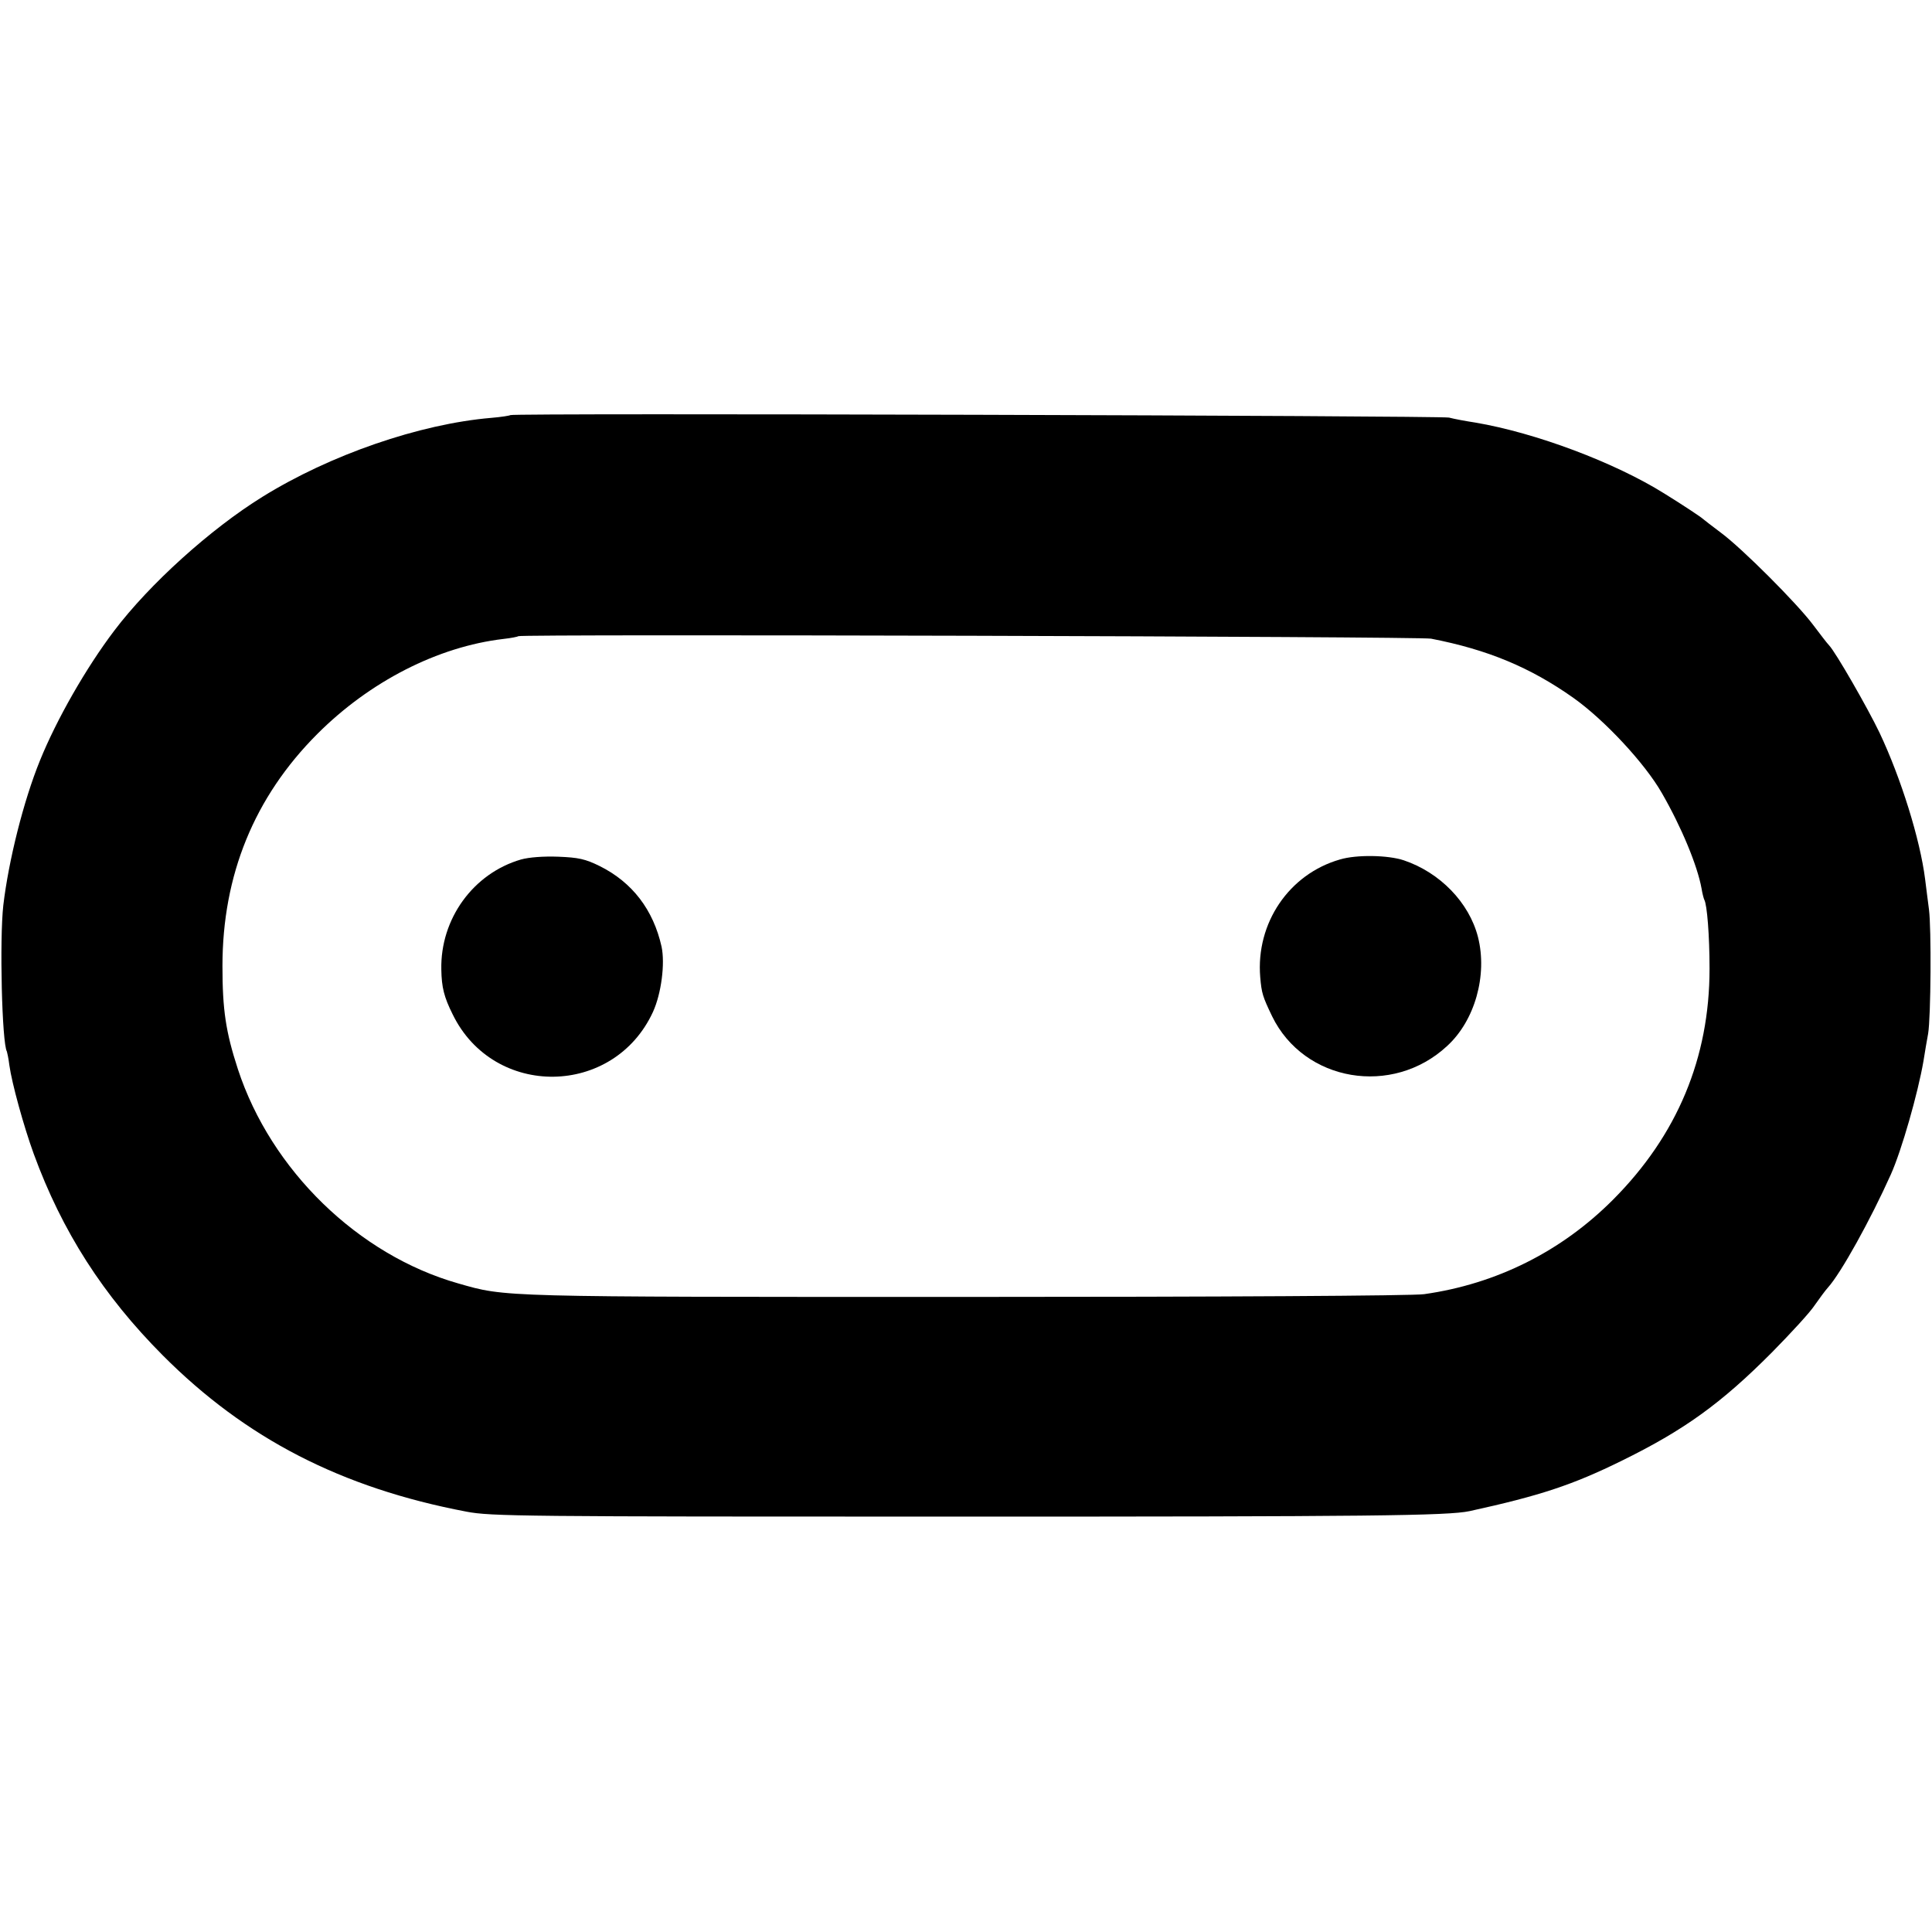
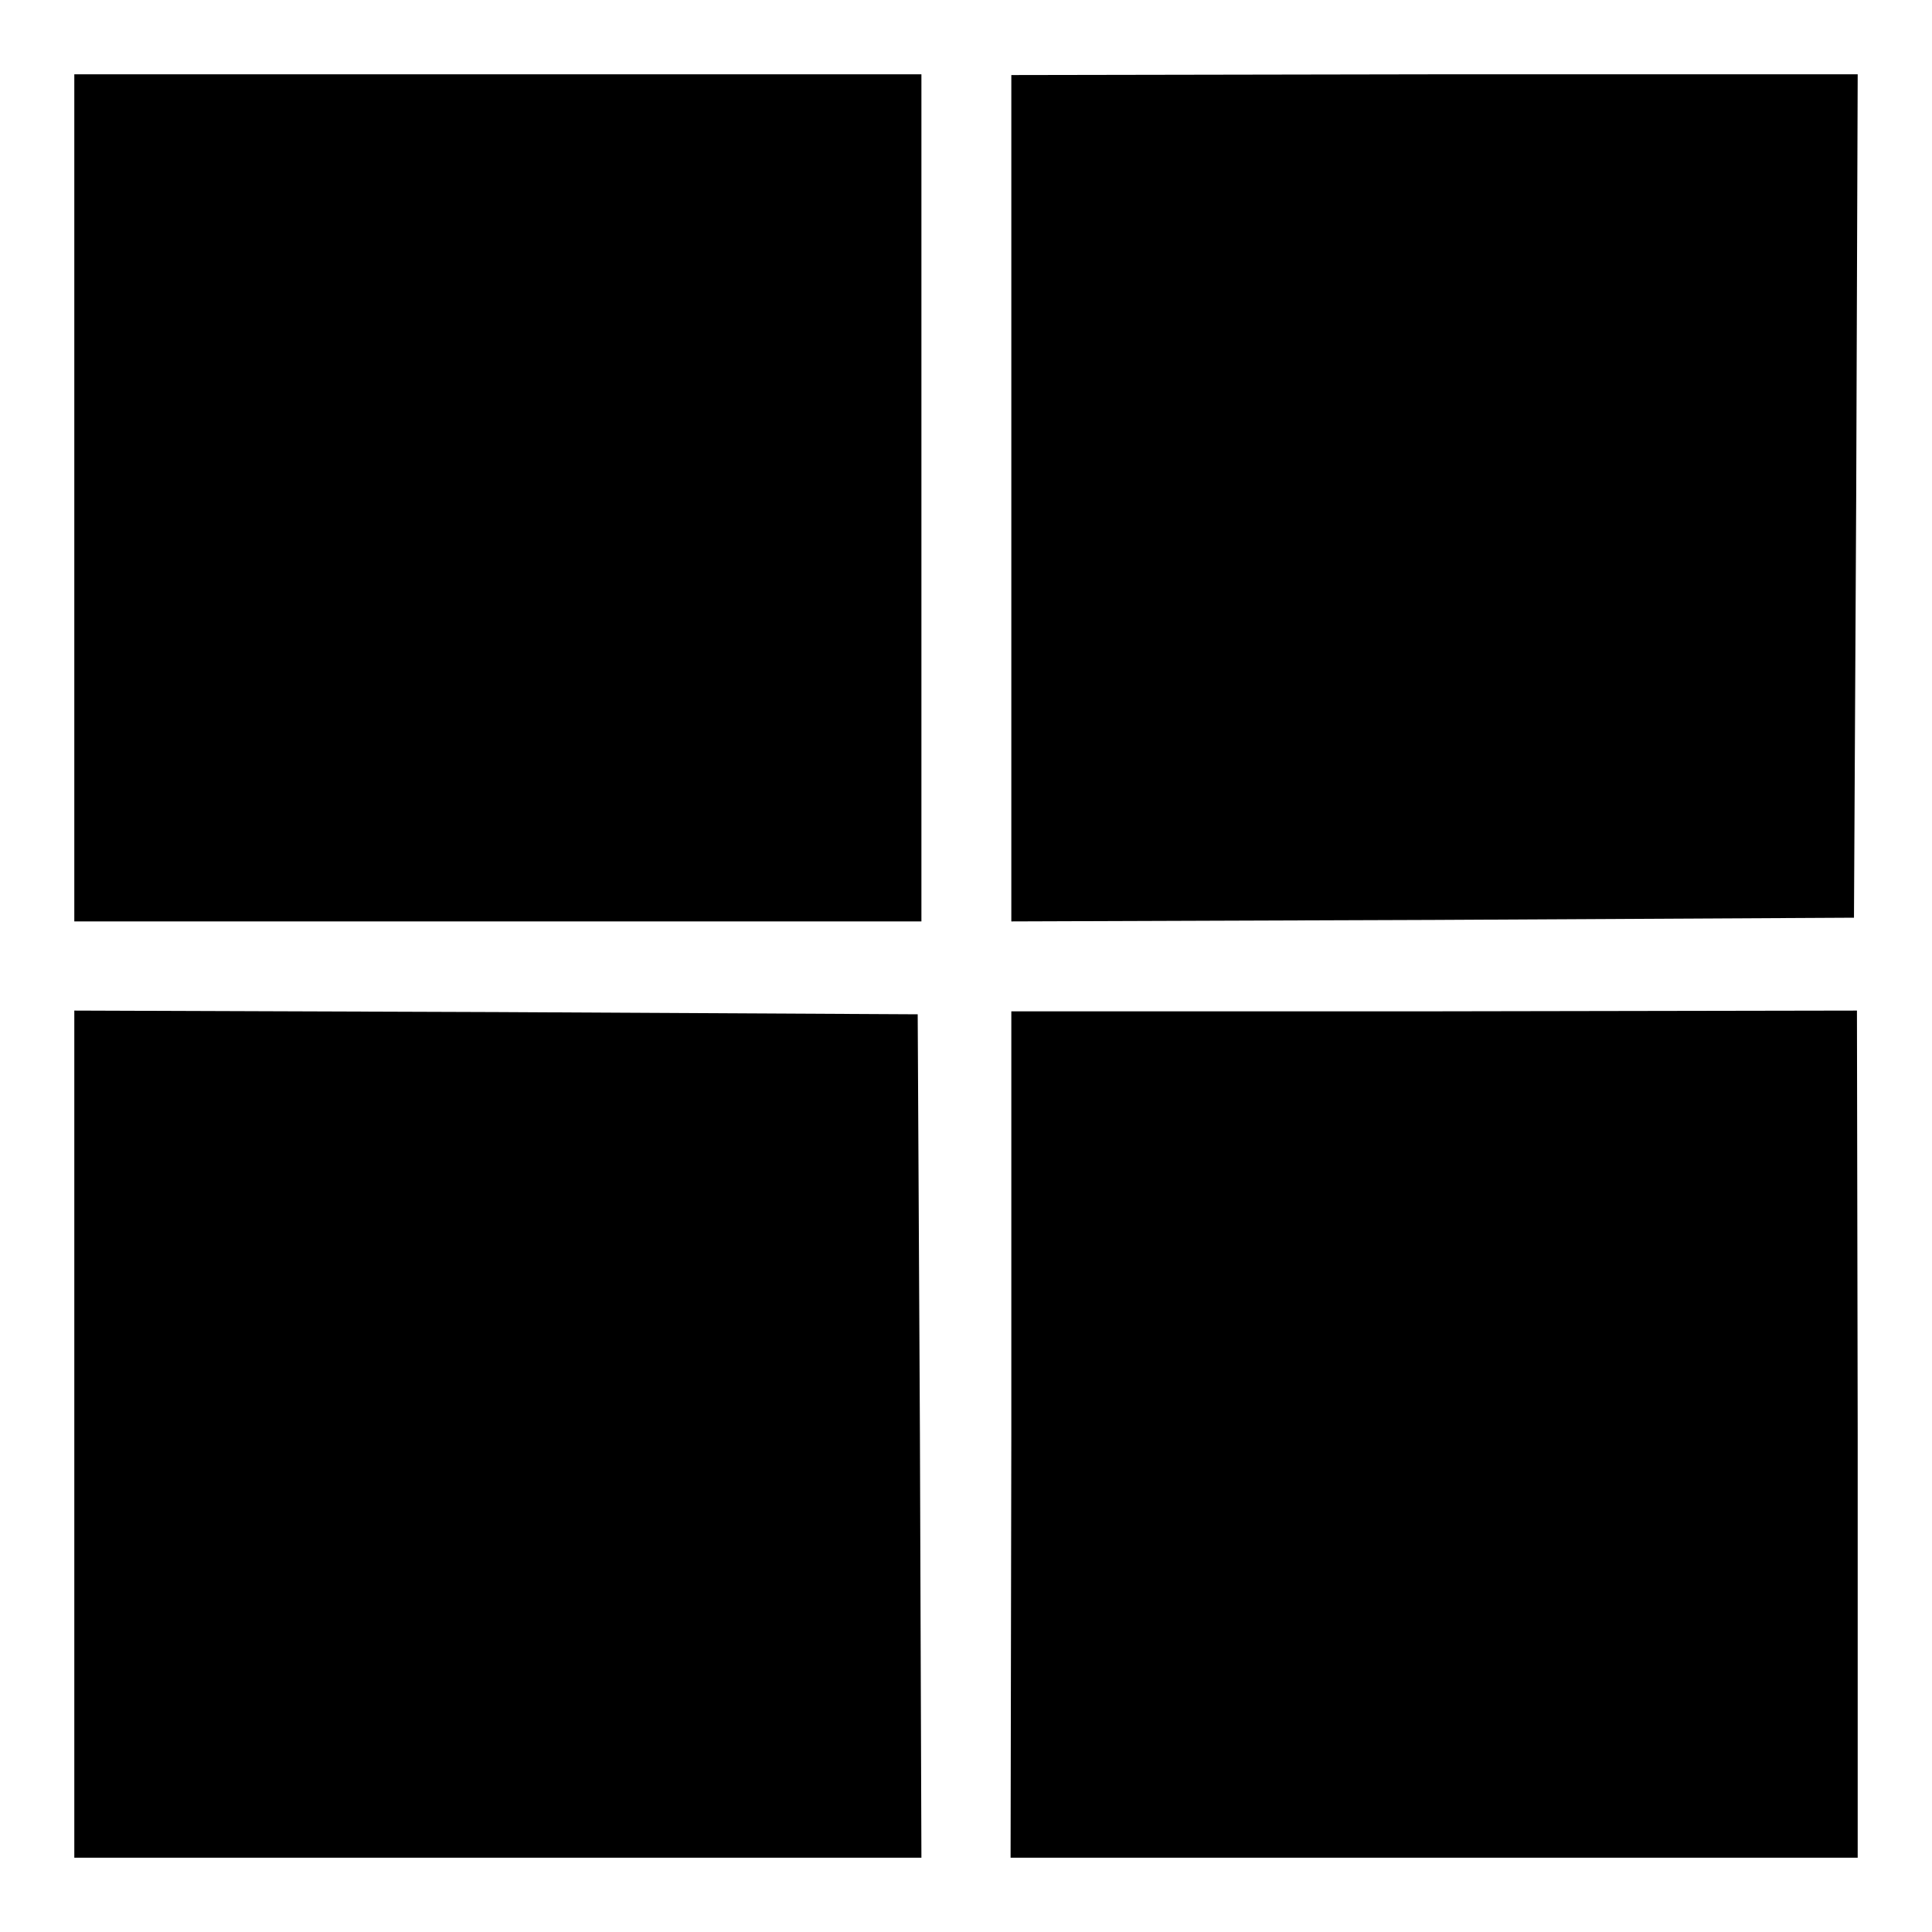
- <svg xmlns="http://www.w3.org/2000/svg" version="1.0" width="700pt" height="700pt" viewBox="0 0 700 700" preserveAspectRatio="xMidYMid meet">
-   <g transform="translate(0,700) scale(0.1,-0.1)" fill="#000000" stroke="none">
-     <path d="M1849 5496 c-2 -2 -33 -7 -69 -10 -260 -22 -584 -134 -829 -286 -189 -117 -410 -317 -537 -485 -103 -136 -209 -322 -269 -470 -60 -147 -114 -364 -133 -525 -14 -124 -5 -500 13 -530 1 -3 6 -25 9 -50 9 -65 52 -221 88 -320 103 -282 252 -514 468 -731 300 -301 647 -480 1100 -566 89 -17 197 -18 1780 -18 1495 0 1776 3 1855 20 256 56 373 95 550 182 226 111 360 207 545 393 69 70 139 146 155 171 17 24 38 53 48 64 47 52 154 245 228 410 39 87 98 294 118 410 5 33 13 78 17 100 10 61 12 382 3 450 -4 33 -11 83 -14 110 -18 143 -87 365 -165 530 -42 88 -159 292 -183 317 -7 7 -32 40 -57 73 -58 78 -259 279 -335 335 -33 25 -62 47 -65 50 -6 6 -69 48 -140 92 -179 112 -466 220 -685 257 -33 5 -76 13 -95 18 -36 7 -3393 17 -3401 9z m3336 -810 c206 -40 359 -104 515 -214 113 -80 260 -238 321 -345 71 -123 129 -263 144 -346 3 -19 8 -37 10 -41 10 -17 19 -129 19 -250 0 -323 -117 -603 -349 -836 -187 -188 -423 -306 -685 -343 -37 -6 -745 -10 -1660 -10 -1702 0 -1665 -1 -1840 49 -362 103 -678 410 -798 776 -44 135 -56 215 -56 374 0 329 115 612 344 841 190 190 436 316 674 344 28 3 52 8 54 10 9 8 3265 -1 3307 -9z" />
-     <path d="M1888 3886 c-173 -50 -293 -215 -289 -399 1 -64 10 -100 41 -162 149 -306 584 -300 726 9 30 66 44 174 31 236 -30 134 -106 233 -224 292 -53 26 -77 31 -150 34 -54 2 -106 -2 -135 -10z" />
-     <path d="M4855 3886 c-185 -53 -305 -231 -289 -426 5 -59 9 -71 43 -142 116 -238 436 -292 634 -108 101 92 147 257 112 395 -32 125 -138 234 -269 278 -57 19 -171 21 -231 3z" />
+ <svg xmlns="http://www.w3.org/2000/svg" version="1.0" width="260pt" height="260pt" viewBox="0 0 260 260" preserveAspectRatio="xMidYMid meet">
+   <g transform="translate(0,260) scale(0.1,-0.1)" fill="#000000" stroke="none">
+     <path d="M100 1930 l0 -570 570 0 570 0 0 570 0 570 -570 0 -570 0 0 -570z" />
+     <path d="M1361 1930 l0 -570 567 2 567 3 3 568 2 567 -570 0 -569 -1 0 -569z" />
+     <path d="M100 670 l0 -570 570 0 570 0 -2 568 -3 567 -567 3 -568 2 0 -570z" />
+     <path d="M1361 669 l-1 -569 570 0 570 0 0 570 -1 570 -569 -1 -569 0 0 -570z" />
  </g>
</svg>
